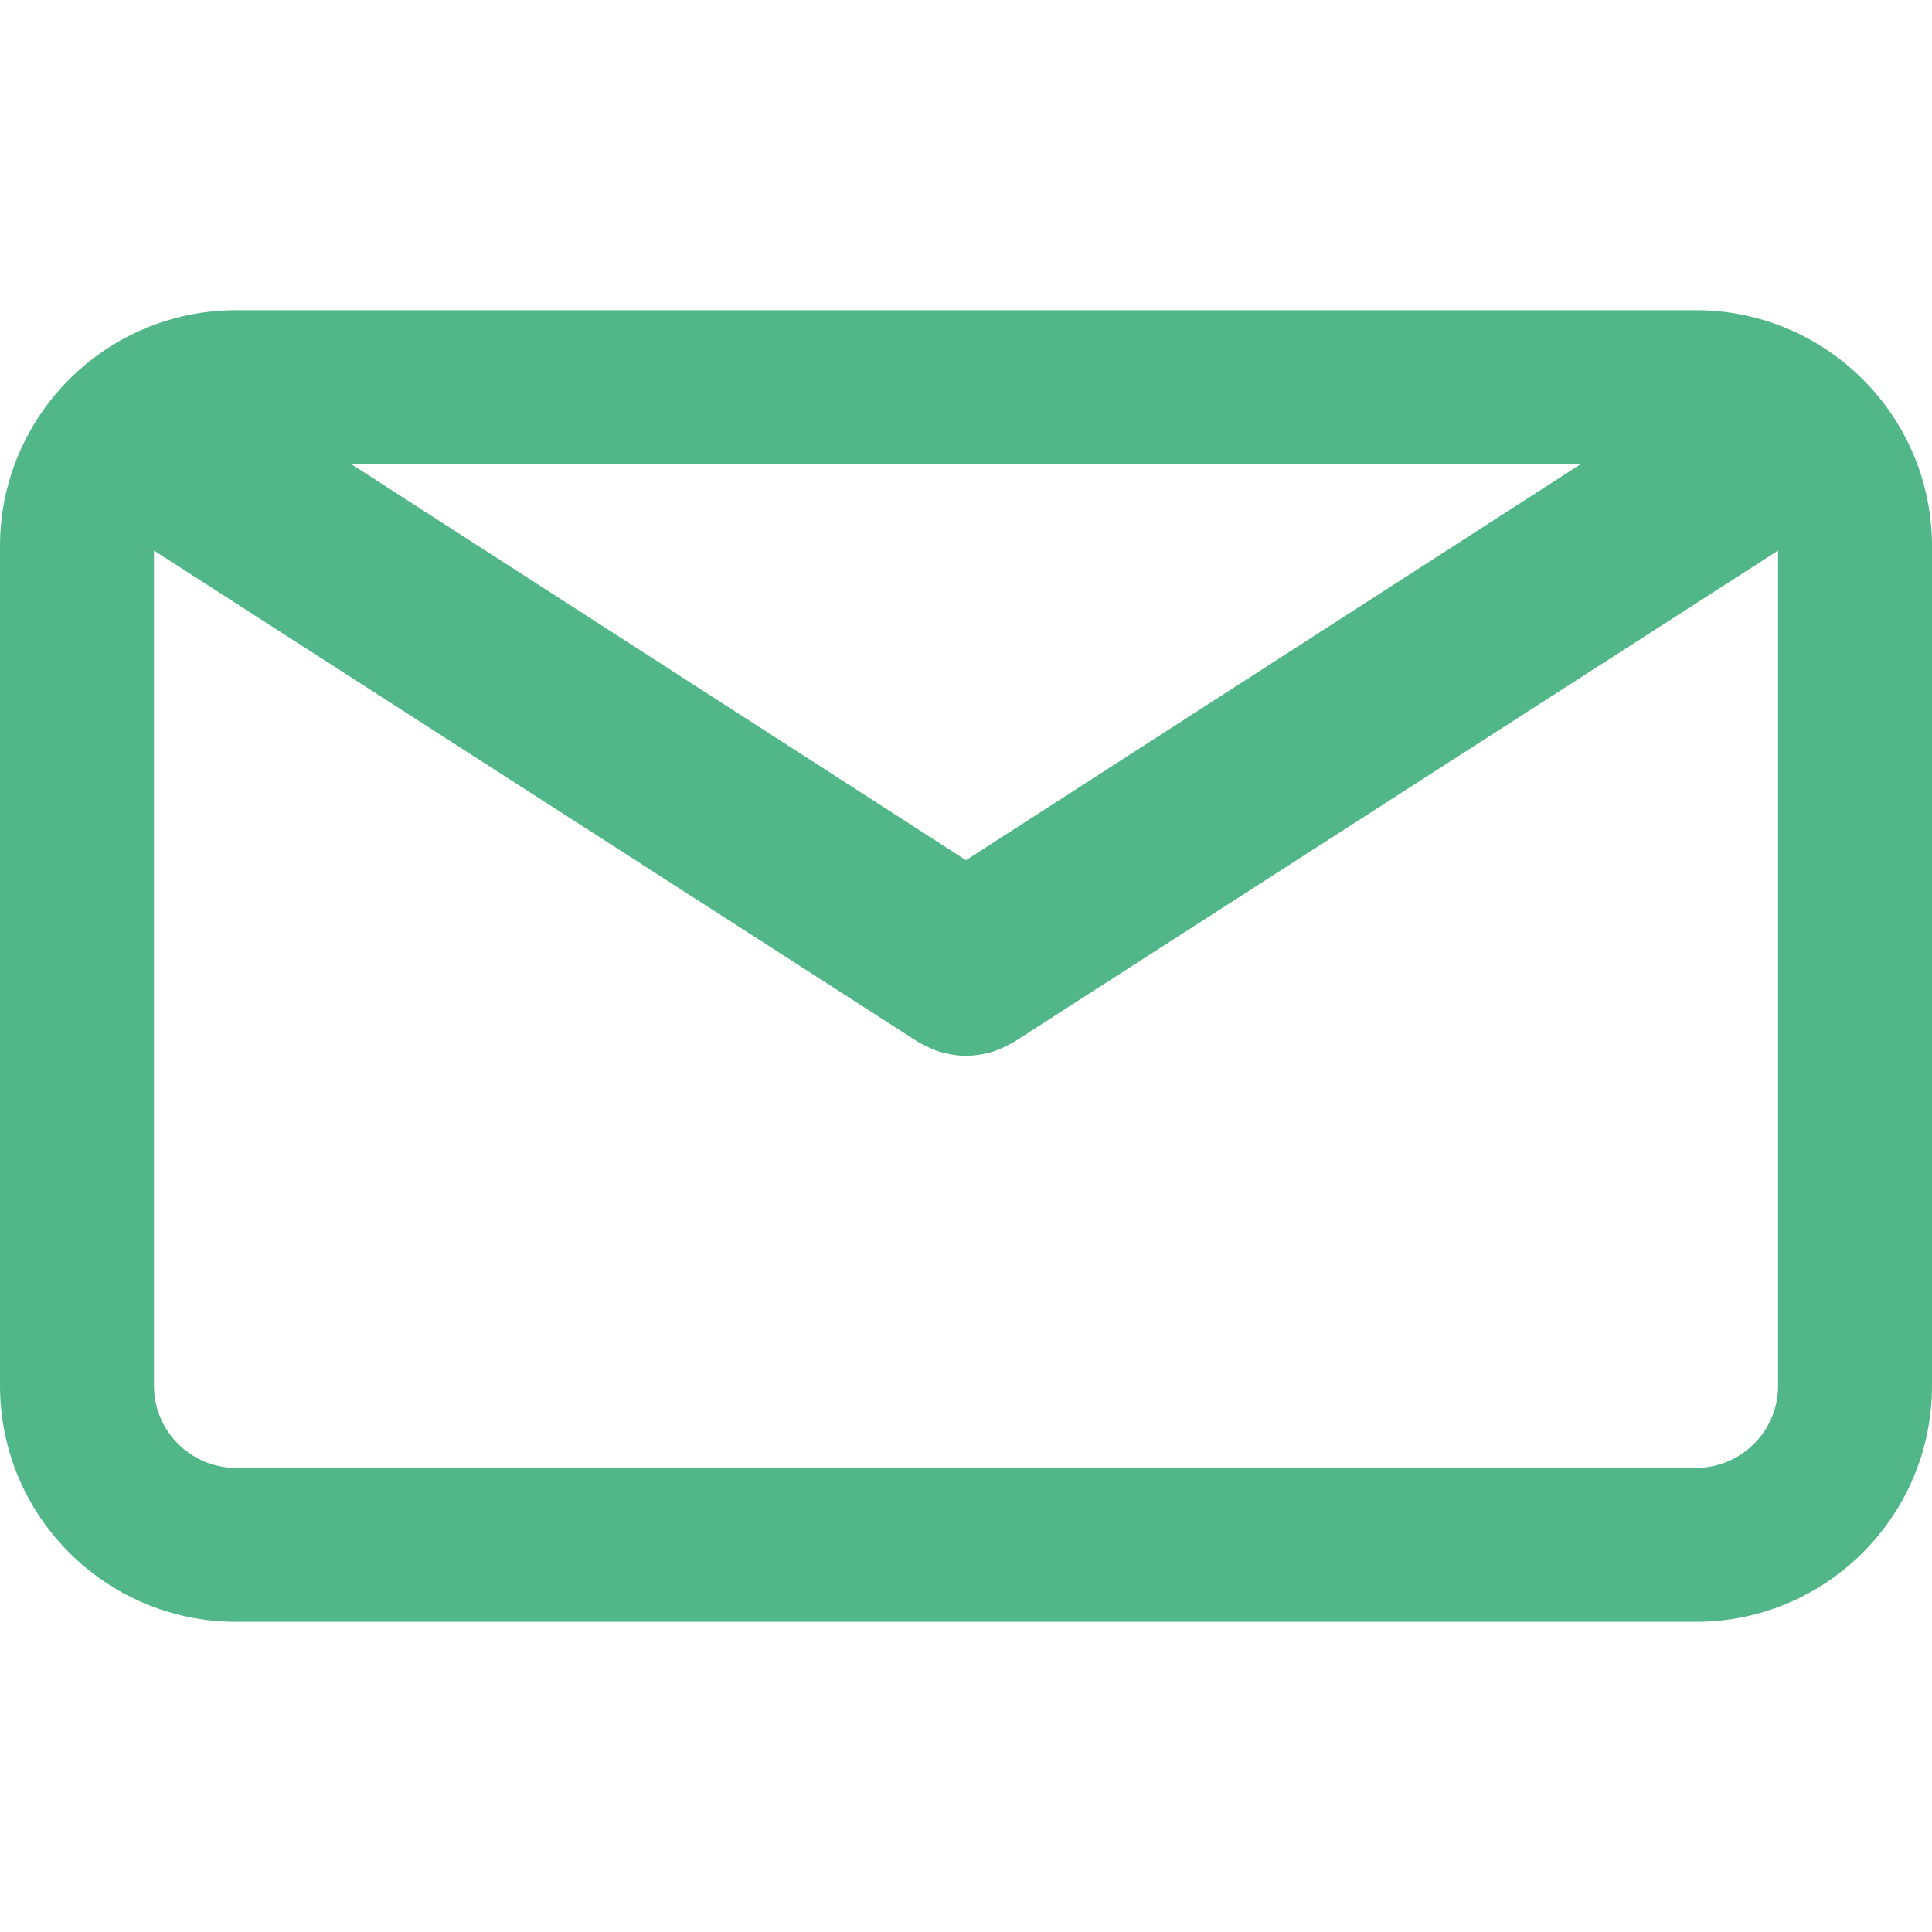
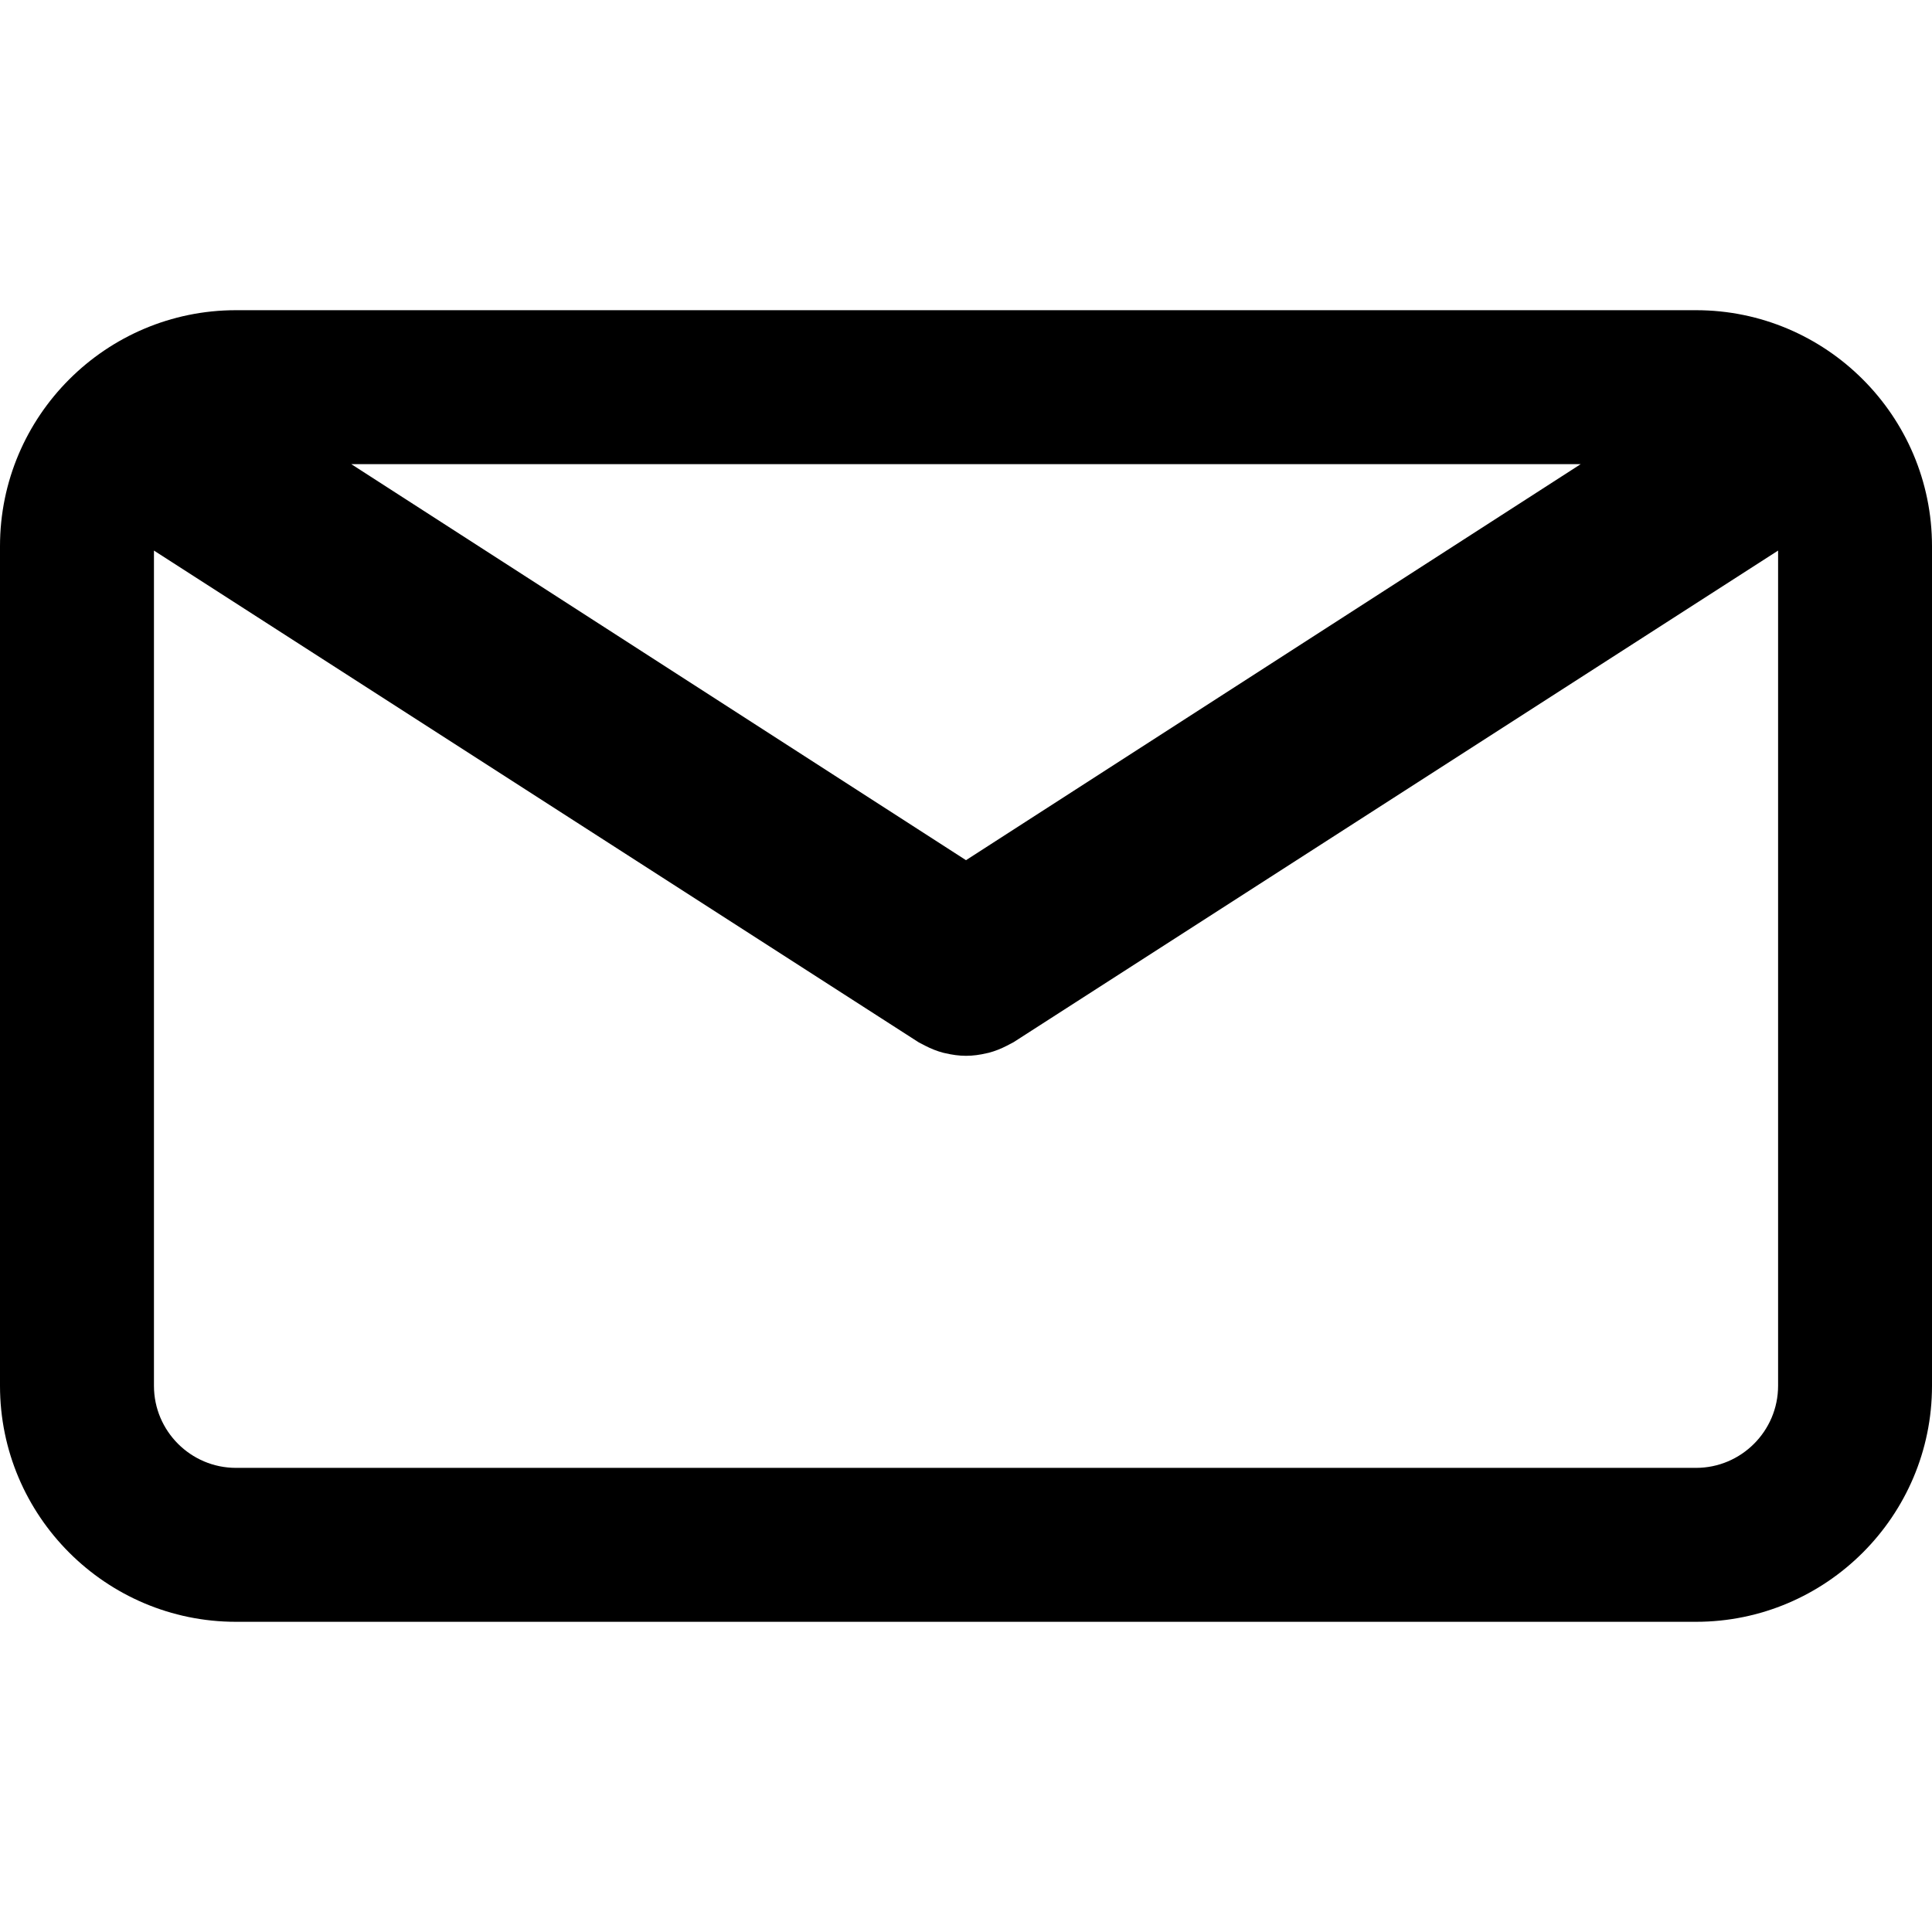
- <svg xmlns="http://www.w3.org/2000/svg" fill="#52b788" height="800px" width="800px" version="1.1" id="Capa_1" viewBox="0 0 75.294 75.294" xml:space="preserve">
+ <svg xmlns="http://www.w3.org/2000/svg" fill="#000000" height="800px" width="800px" version="1.1" id="Capa_1" viewBox="0 0 75.294 75.294" xml:space="preserve">
  <g>
    <path d="M66.097,12.089h-56.9C4.126,12.089,0,16.215,0,21.286v32.722c0,5.071,4.126,9.197,9.197,9.197h56.9   c5.071,0,9.197-4.126,9.197-9.197V21.287C75.295,16.215,71.169,12.089,66.097,12.089z M61.603,18.089L37.647,33.523L13.691,18.089   H61.603z M66.097,57.206h-56.9C7.434,57.206,6,55.771,6,54.009V21.457l29.796,19.16c0.04,0.025,0.083,0.042,0.124,0.065   c0.043,0.024,0.087,0.047,0.131,0.069c0.231,0.119,0.469,0.215,0.712,0.278c0.025,0.007,0.05,0.01,0.075,0.016   c0.267,0.063,0.537,0.102,0.807,0.102c0.001,0,0.002,0,0.002,0c0.002,0,0.003,0,0.004,0c0.27,0,0.54-0.038,0.807-0.102   c0.025-0.006,0.05-0.009,0.075-0.016c0.243-0.063,0.48-0.159,0.712-0.278c0.044-0.022,0.088-0.045,0.131-0.069   c0.041-0.023,0.084-0.04,0.124-0.065l29.796-19.16v32.551C69.295,55.771,67.86,57.206,66.097,57.206z" />
  </g>
</svg>
